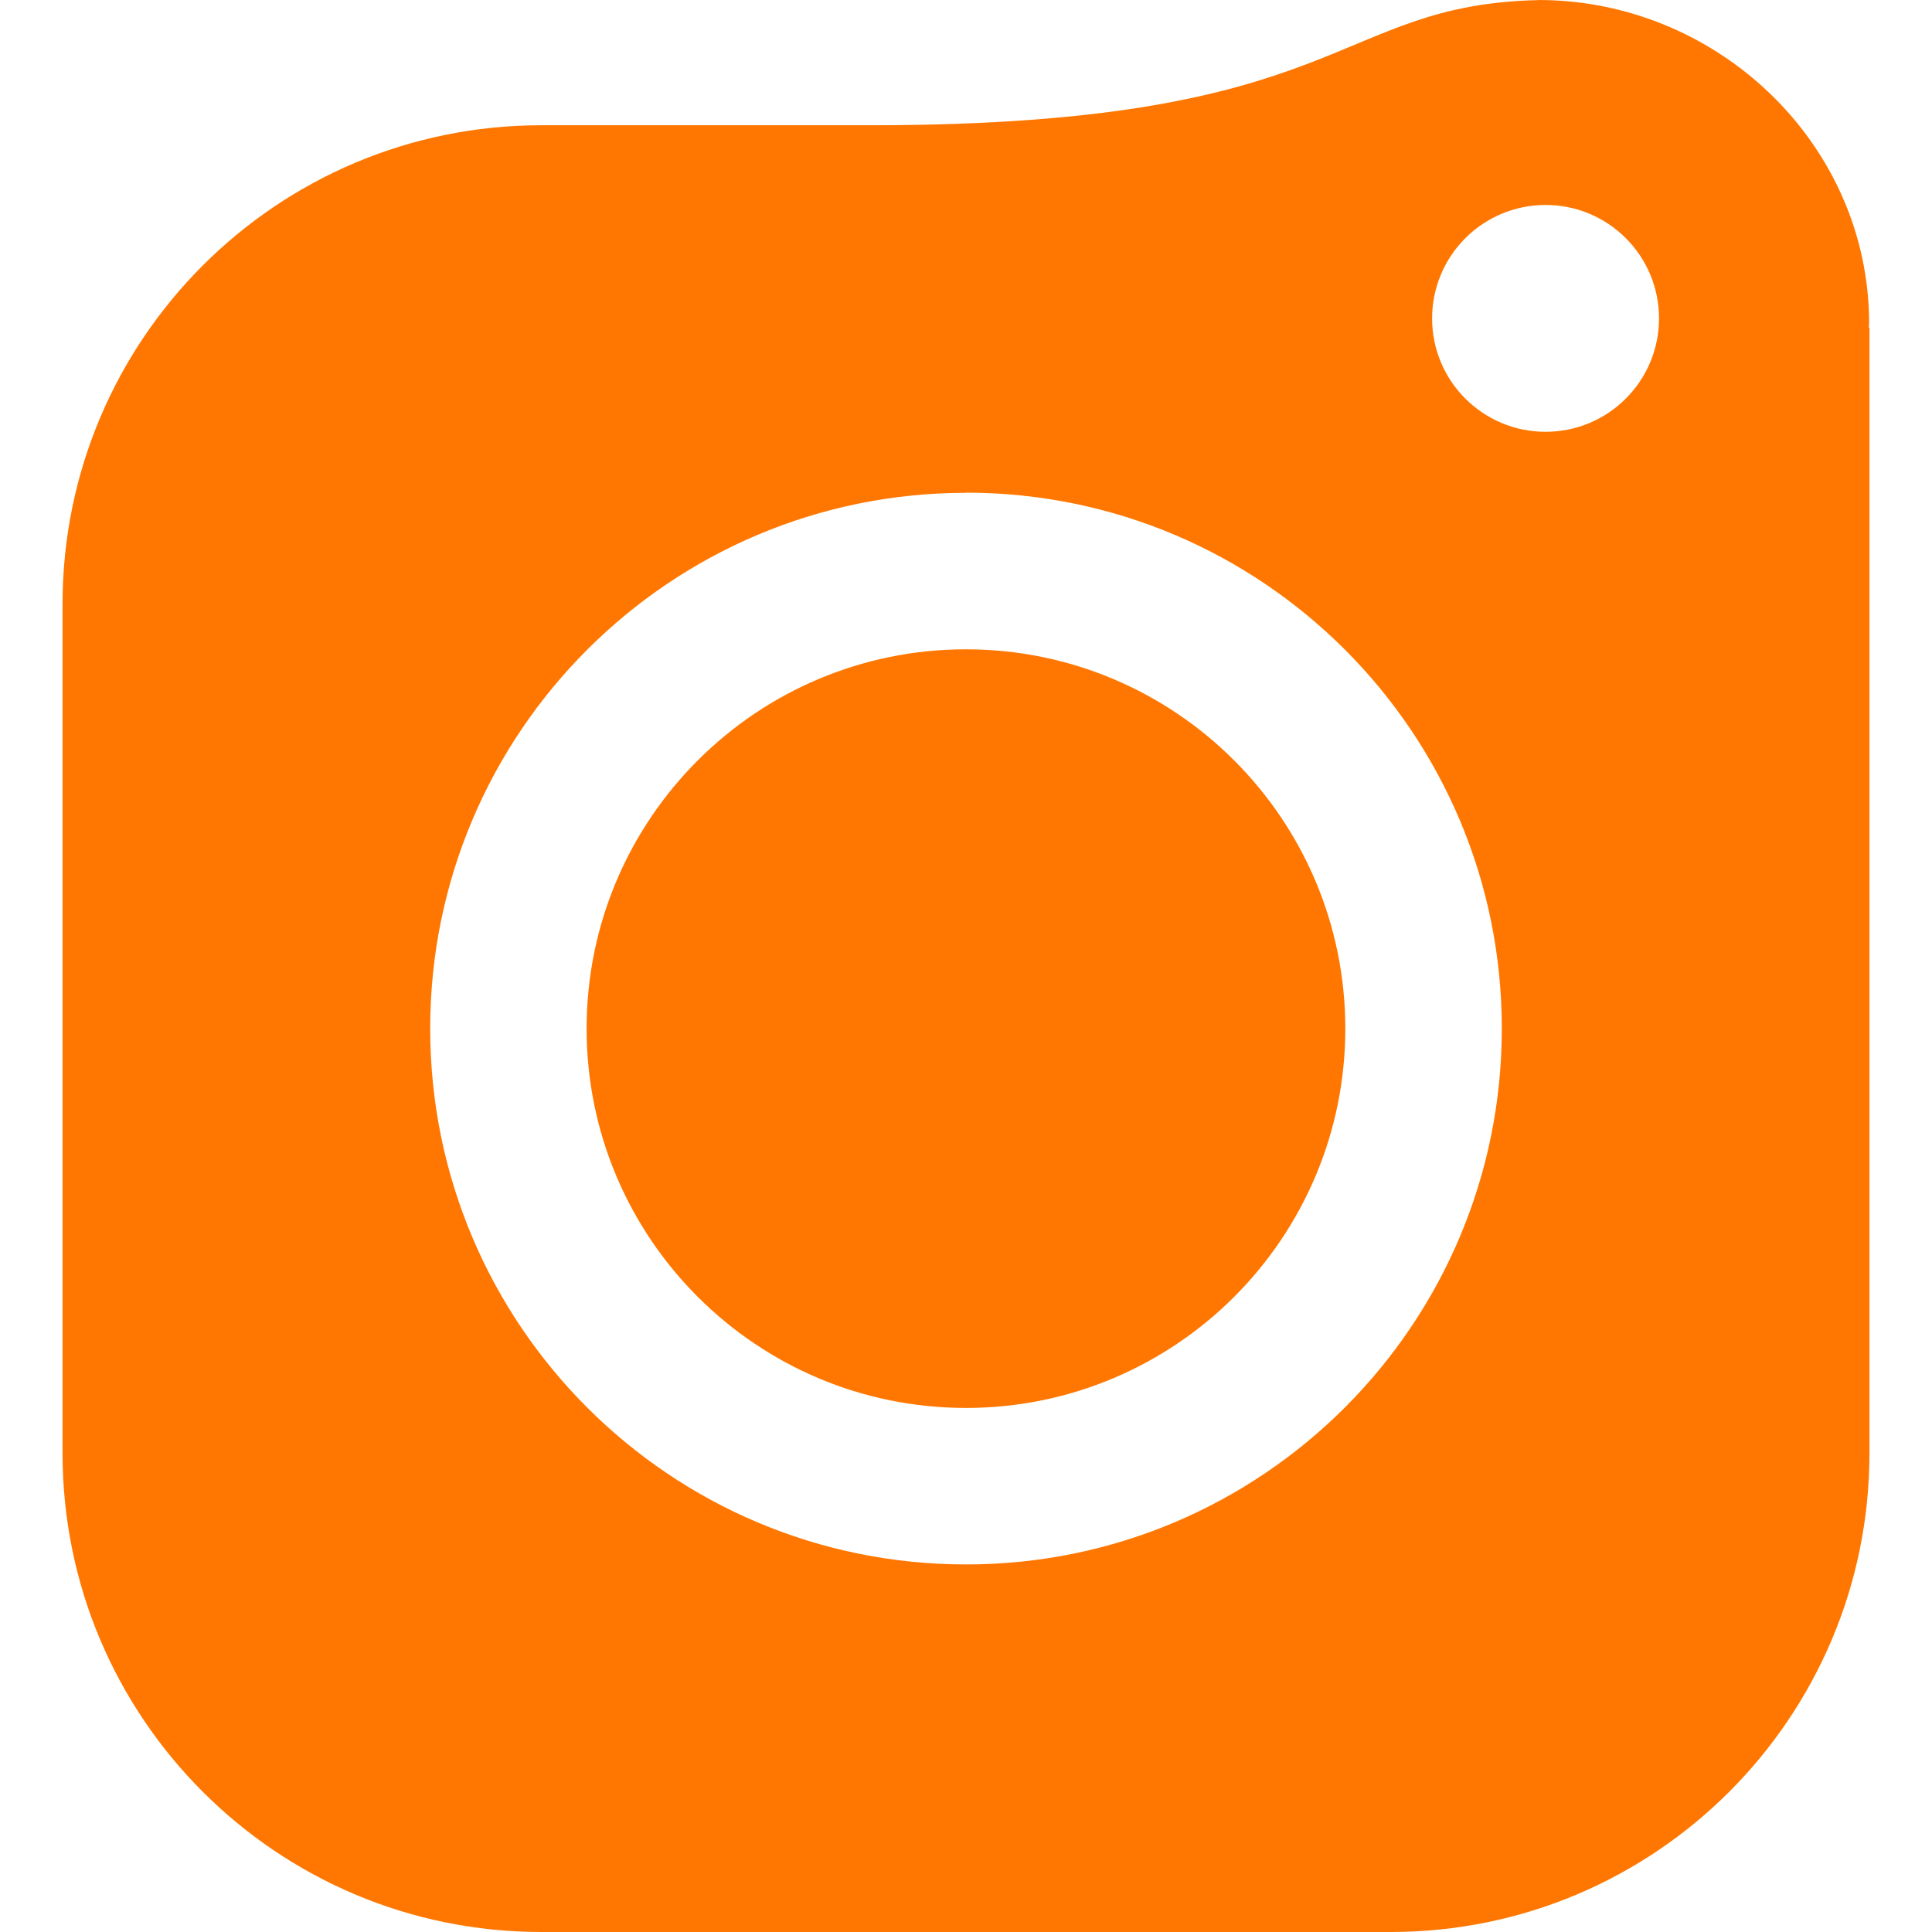
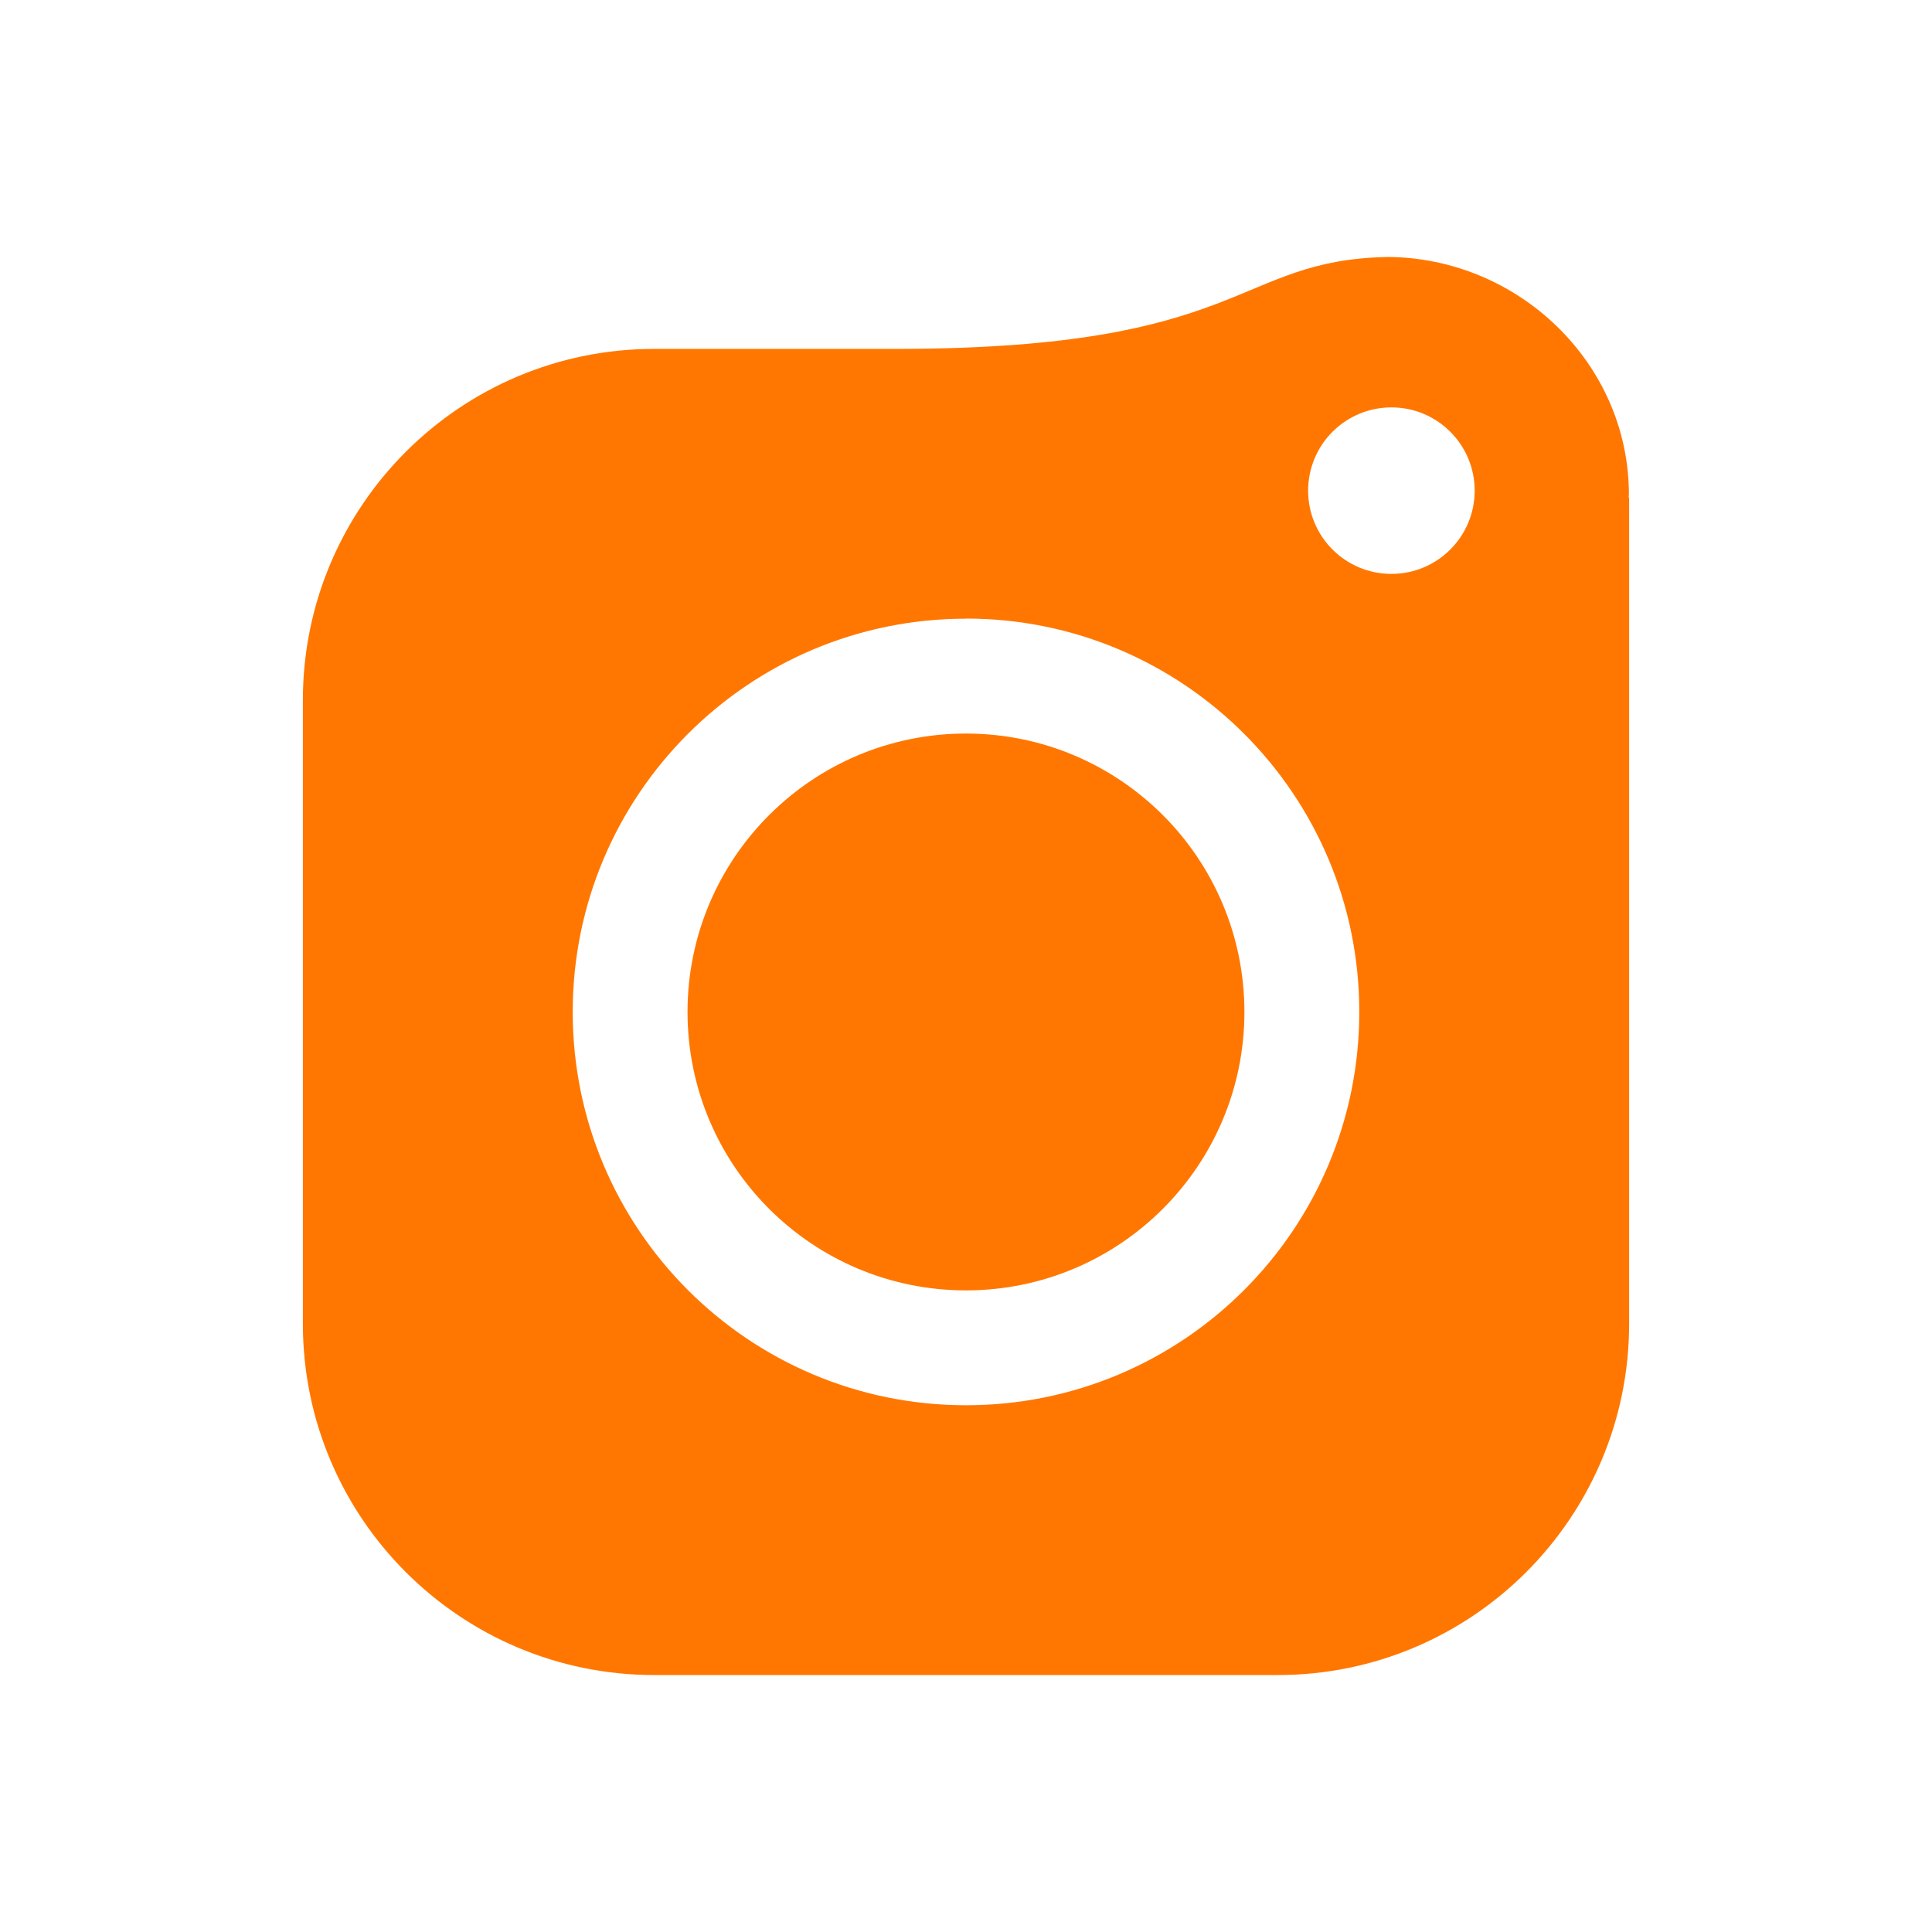
- <svg xmlns="http://www.w3.org/2000/svg" fill="#FF7700" role="img" viewBox="0 0 24 24">
-   <path d="M16.712 12.777A4.713 4.713 0 0 1 12 17.49a4.713 4.713 0 0 1-4.713-4.713A4.713 4.713 0 0 1 12 8.066a4.713 4.713 0 0 1 4.712 4.711zm2.4-12.776c-2.572.058-2.358 1.544-8.237 1.555h-4.15A5.947 5.947 0 0 0 .777 7.503v10.55A5.947 5.947 0 0 0 6.725 24h10.55a5.947 5.947 0 0 0 5.948-5.947V4.081l-.008-.018c0-.014.004-.028.004-.043 0-2.227-1.88-4.02-4.108-4.02zm.09 2.545a1.409 1.409 0 0 1 1.407 1.41A1.409 1.409 0 0 1 19.2 5.364a1.409 1.409 0 0 1-1.41-1.408 1.409 1.409 0 0 1 1.41-1.41zM12 6.12a6.656 6.656 0 0 1 6.656 6.655A6.656 6.656 0 0 1 12 19.434a6.656 6.656 0 0 1-6.656-6.657A6.656 6.656 0 0 1 12 6.122z" />
+ <svg xmlns="http://www.w3.org/2000/svg" fill="#FF7700" role="img" viewBox="0 0 512 512">
+   <g transform="translate(68.096 68.096) scale(15.65867)">
+     <path d="M16.712 12.777A4.713 4.713 0 0 1 12 17.49a4.713 4.713 0 0 1-4.713-4.713A4.713 4.713 0 0 1 12 8.066a4.713 4.713 0 0 1 4.712 4.711zm2.4-12.776c-2.572.058-2.358 1.544-8.237 1.555h-4.15A5.947 5.947 0 0 0 .777 7.503v10.55A5.947 5.947 0 0 0 6.725 24h10.55a5.947 5.947 0 0 0 5.948-5.947V4.081l-.008-.018c0-.014.004-.028.004-.043 0-2.227-1.88-4.02-4.108-4.02zm.09 2.545a1.409 1.409 0 0 1 1.407 1.41A1.409 1.409 0 0 1 19.2 5.364a1.409 1.409 0 0 1-1.41-1.408 1.409 1.409 0 0 1 1.41-1.41zM12 6.12a6.656 6.656 0 0 1 6.656 6.655A6.656 6.656 0 0 1 12 19.434a6.656 6.656 0 0 1-6.656-6.657A6.656 6.656 0 0 1 12 6.122z" />
+   </g>
</svg>
